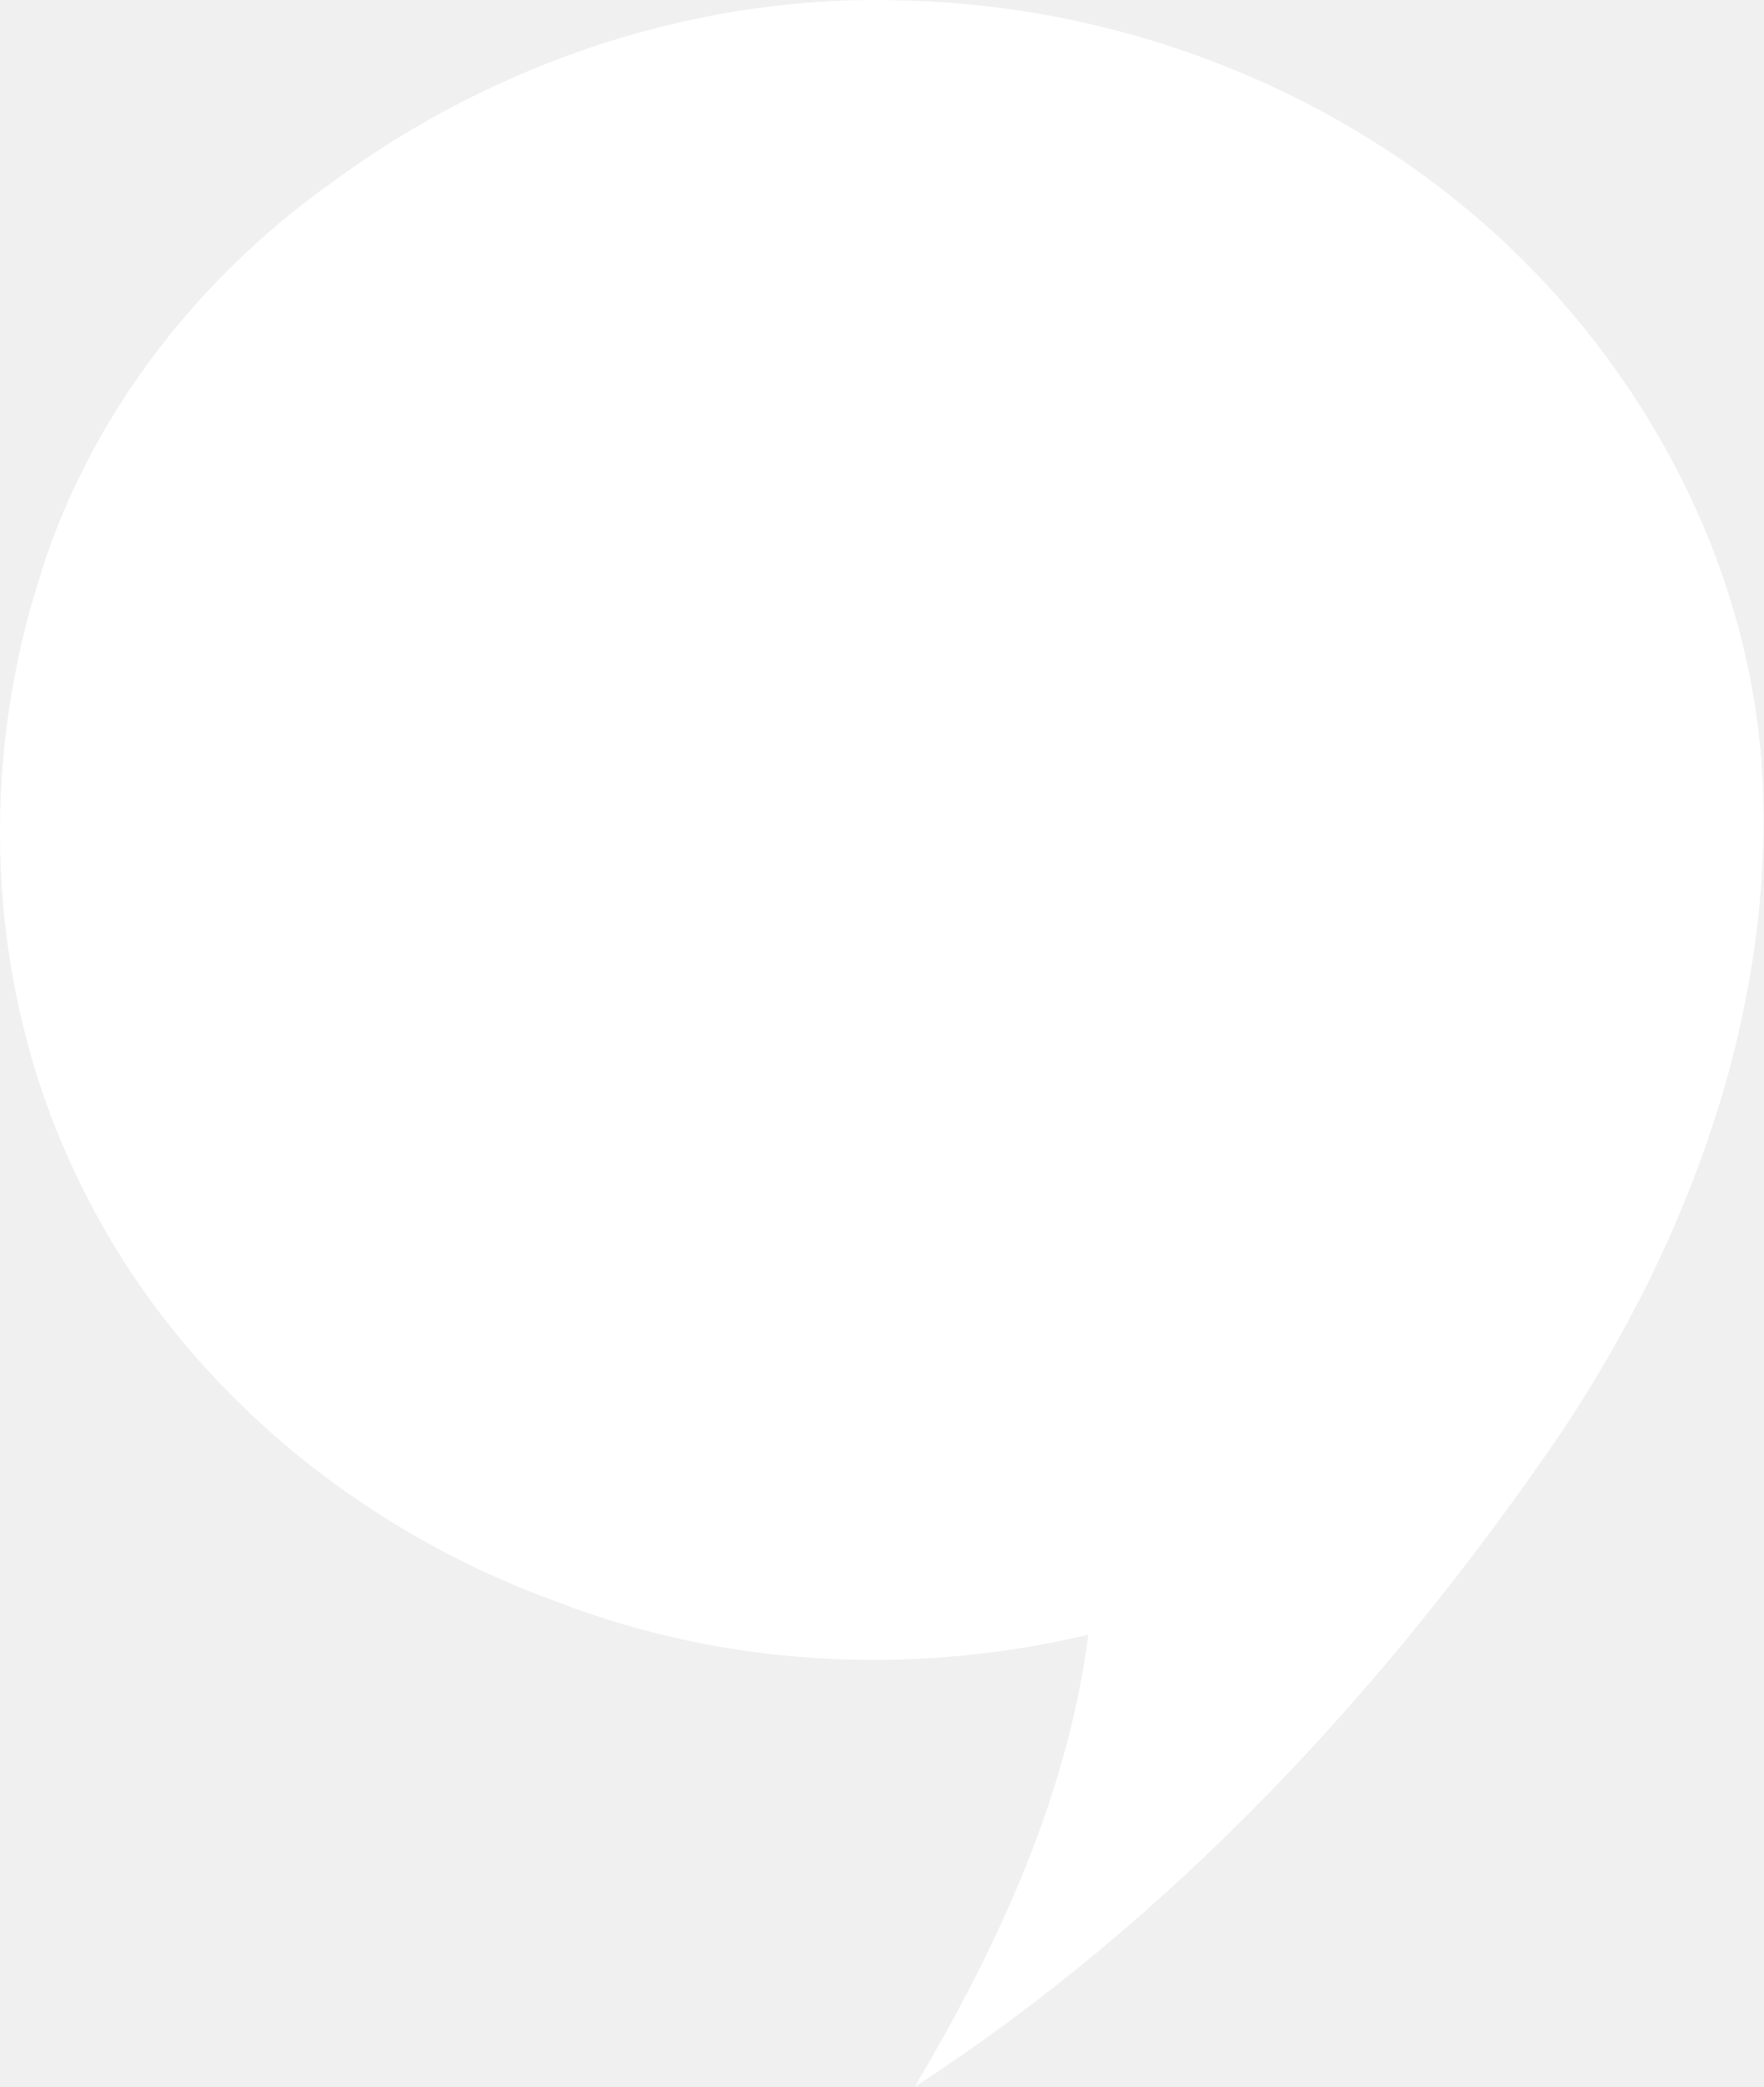
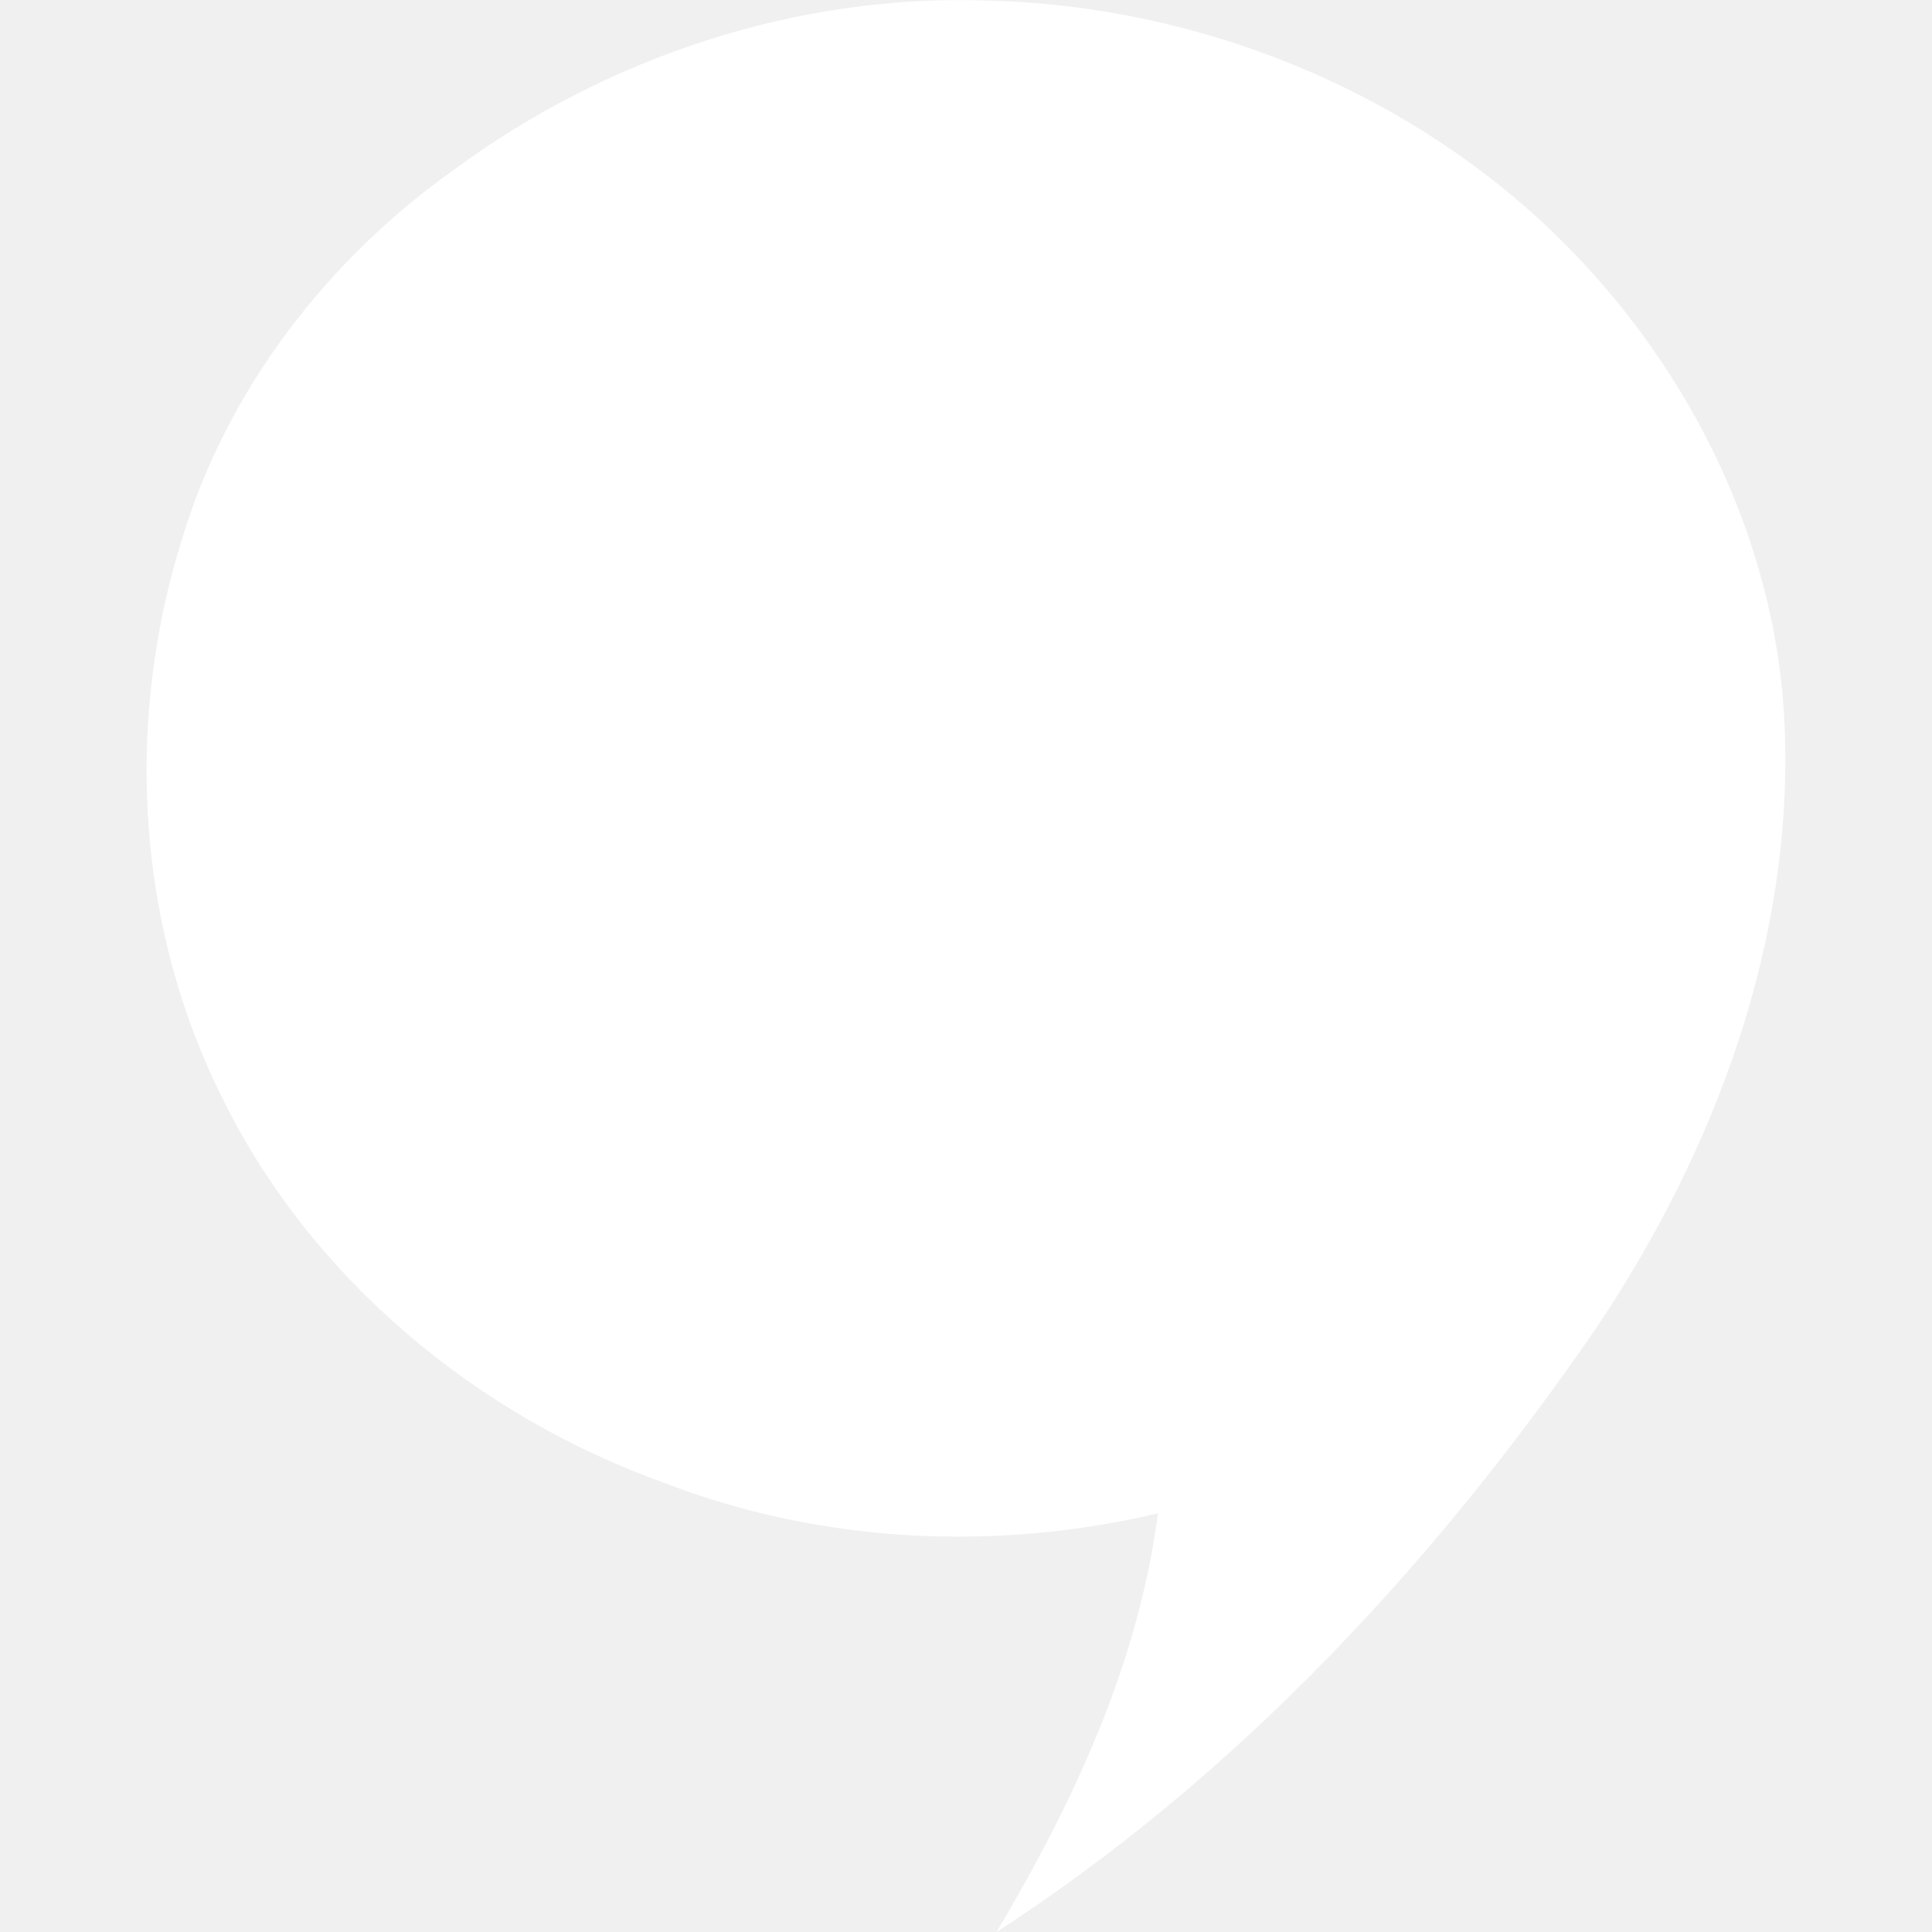
- <svg xmlns="http://www.w3.org/2000/svg" version="1.1" id="Layer_1" x="0px" y="0px" width="19.509px" height="23.089px" viewBox="0 0 19.509 23.089" enable-background="new 0 0 19.509 23.089" xml:space="preserve">
-   <path fill="#FFFFFF" d="M3.663,2.025C2.146,3.105,0.95,4.664,0.417,6.458c-0.68,2.182-0.537,4.631,0.494,6.682  c1.055,2.143,3.014,3.775,5.248,4.58c1.865,0.723,3.939,0.826,5.881,0.365c-0.232,1.795-1.008,3.461-1.922,5.004  c2.865-1.863,5.223-4.416,7.145-7.227c1.414-2.119,2.354-4.643,2.236-7.219c-0.104-2.264-1.211-4.419-2.852-5.96  c-1.777-1.665-4.189-2.613-6.619-2.677C7.757-0.078,5.485,0.677,3.663,2.025z" />
+ <svg xmlns="http://www.w3.org/2000/svg" version="1.1" id="Layer_1" x="0px" y="0px" width="23" height="23" viewBox="0 0 23 23" enable-background="new 0 0 19.509 23.089" xml:space="preserve">
+   <defs id="defs5546" />
+   <path d="m 5.408,2.018 c -1.517,1.076 -2.713,2.629 -3.246,4.416 -0.68,2.174 -0.537,4.613 0.494,6.656 1.055,2.135 3.014,3.76 5.248,4.562 1.865,0.72 3.939,0.823 5.881,0.364 -0.232,1.788 -1.008,3.448 -1.922,4.985 2.865,-1.856 5.223,-4.399 7.145,-7.199 1.414,-2.111 2.354,-4.625 2.236,-7.191 -0.104,-2.255 -1.211,-4.402 -2.852,-5.937 -1.777,-1.659 -4.189,-2.603 -6.619,-2.667 -2.271,-0.084 -4.543,0.668 -6.365,2.011 z" id="path5542" style="fill:#ffffff;fill-opacity:1" />
</svg>
